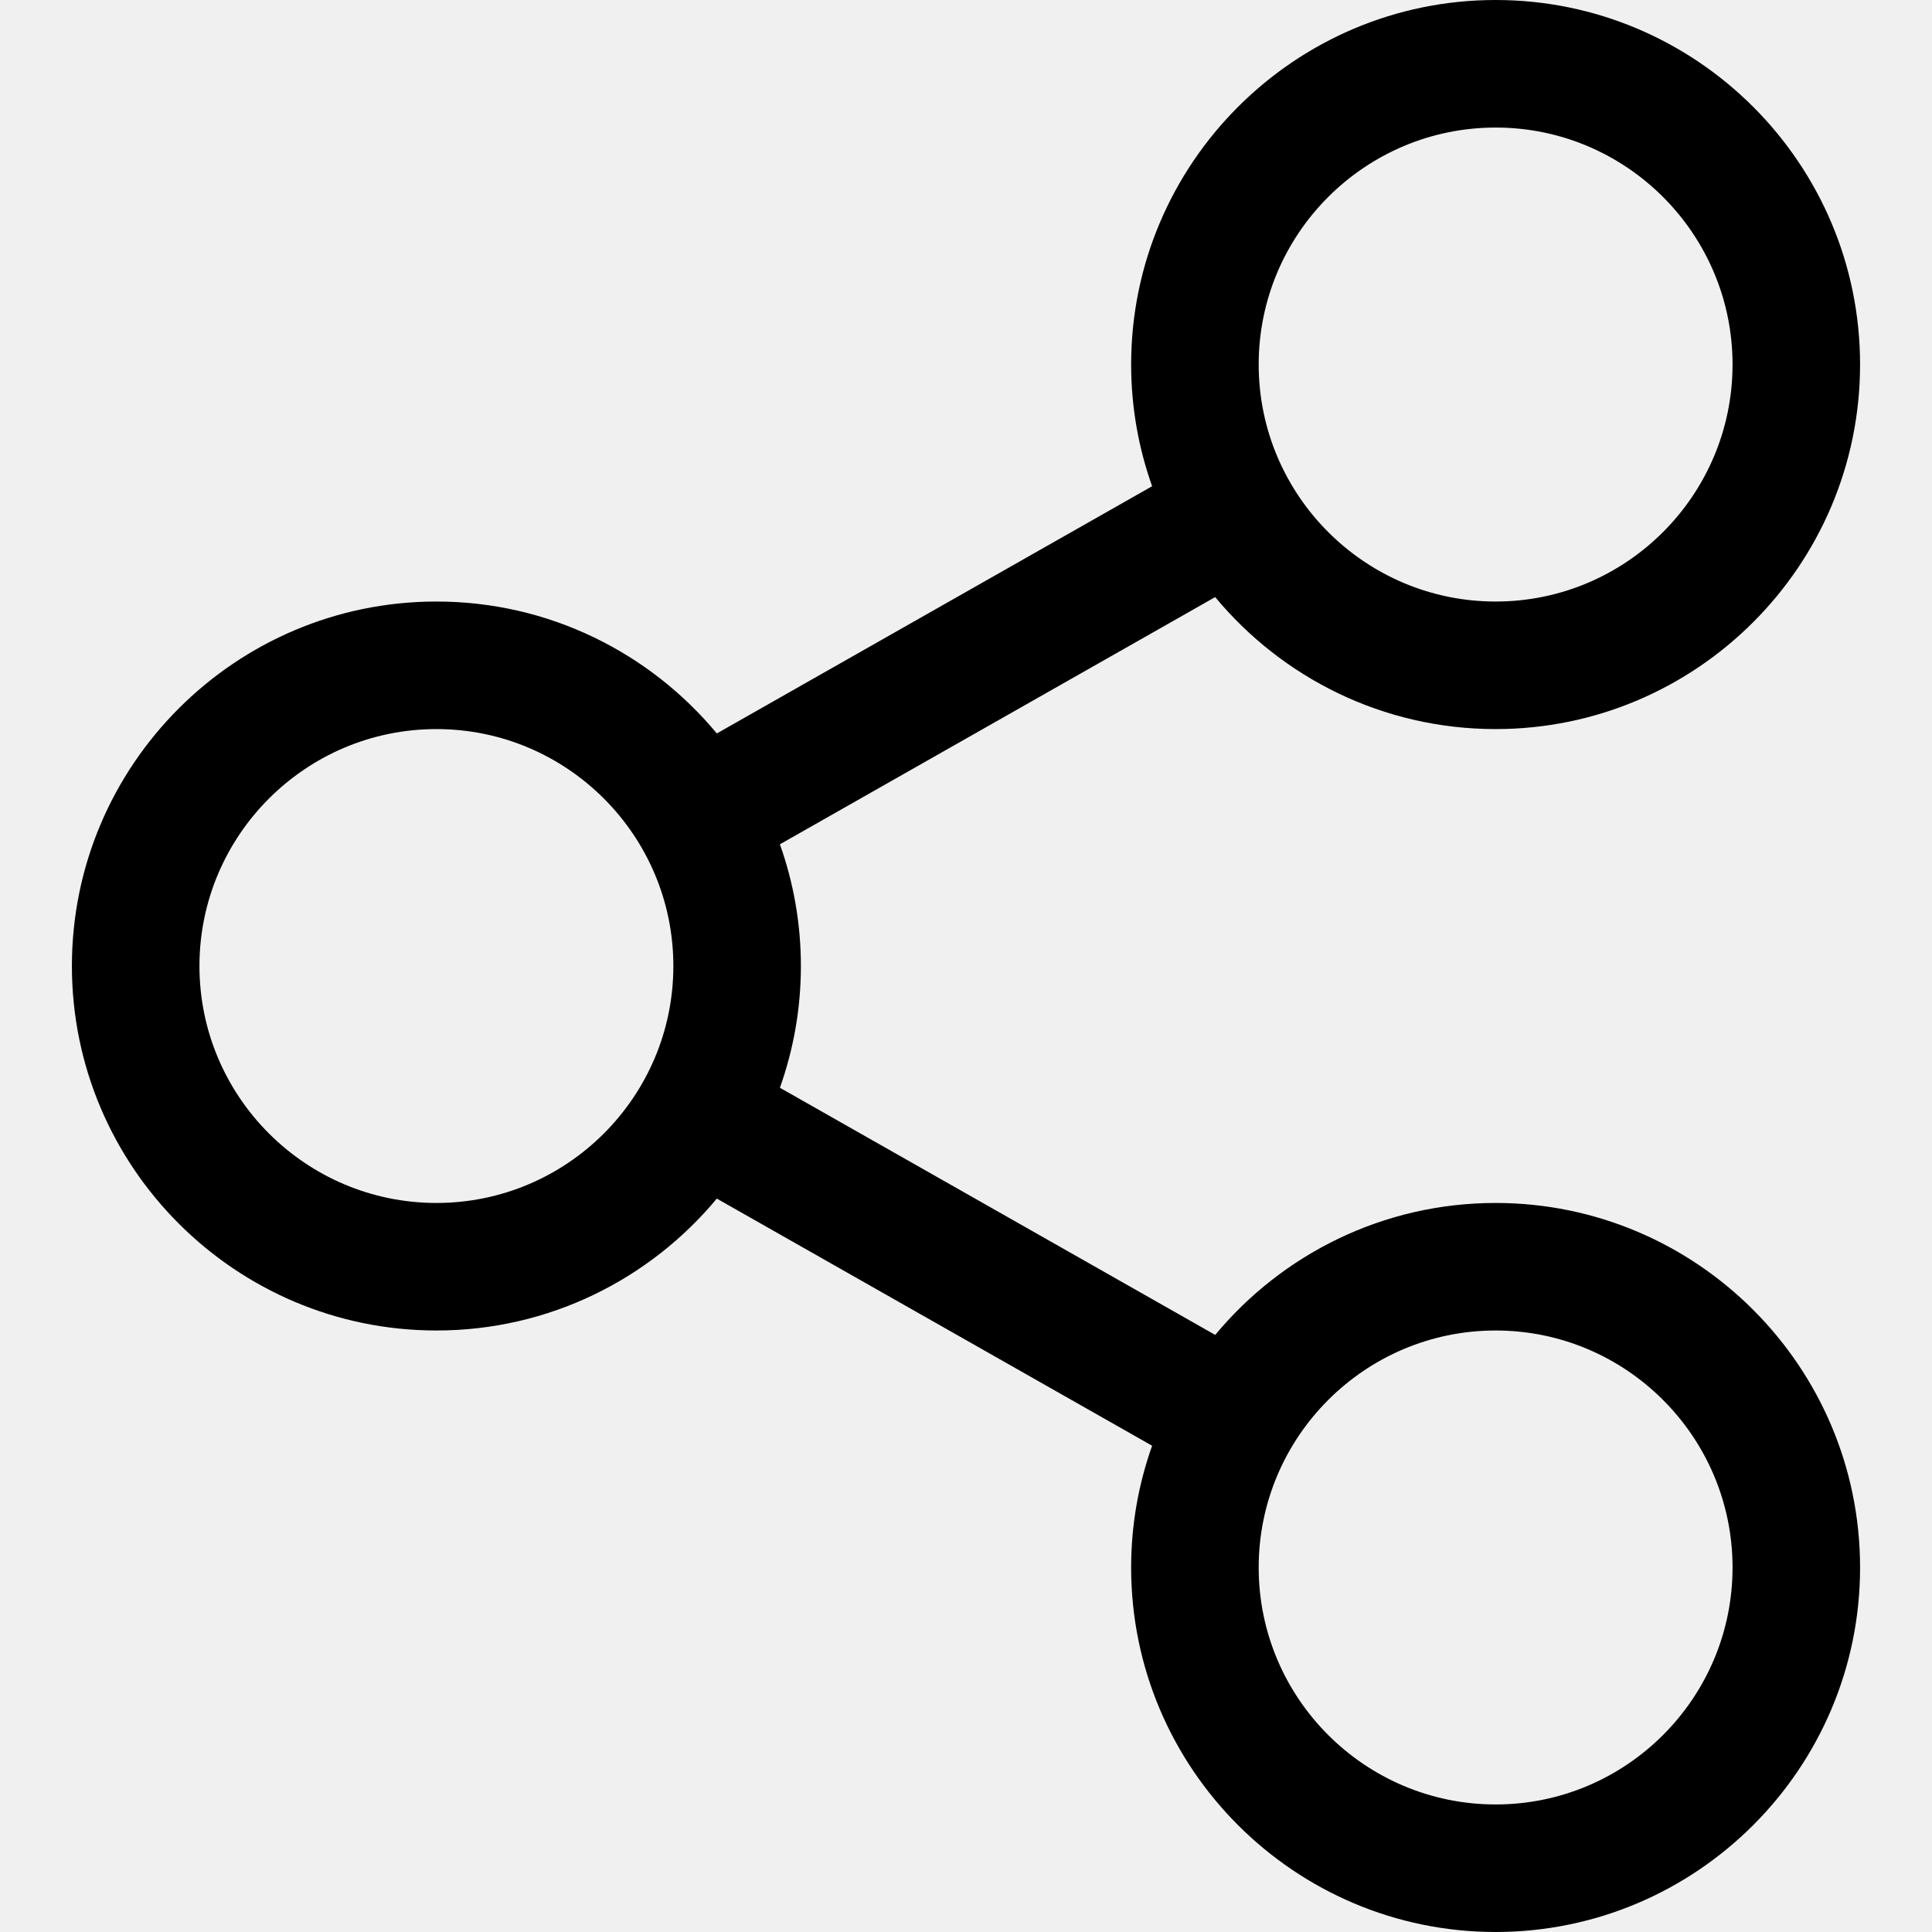
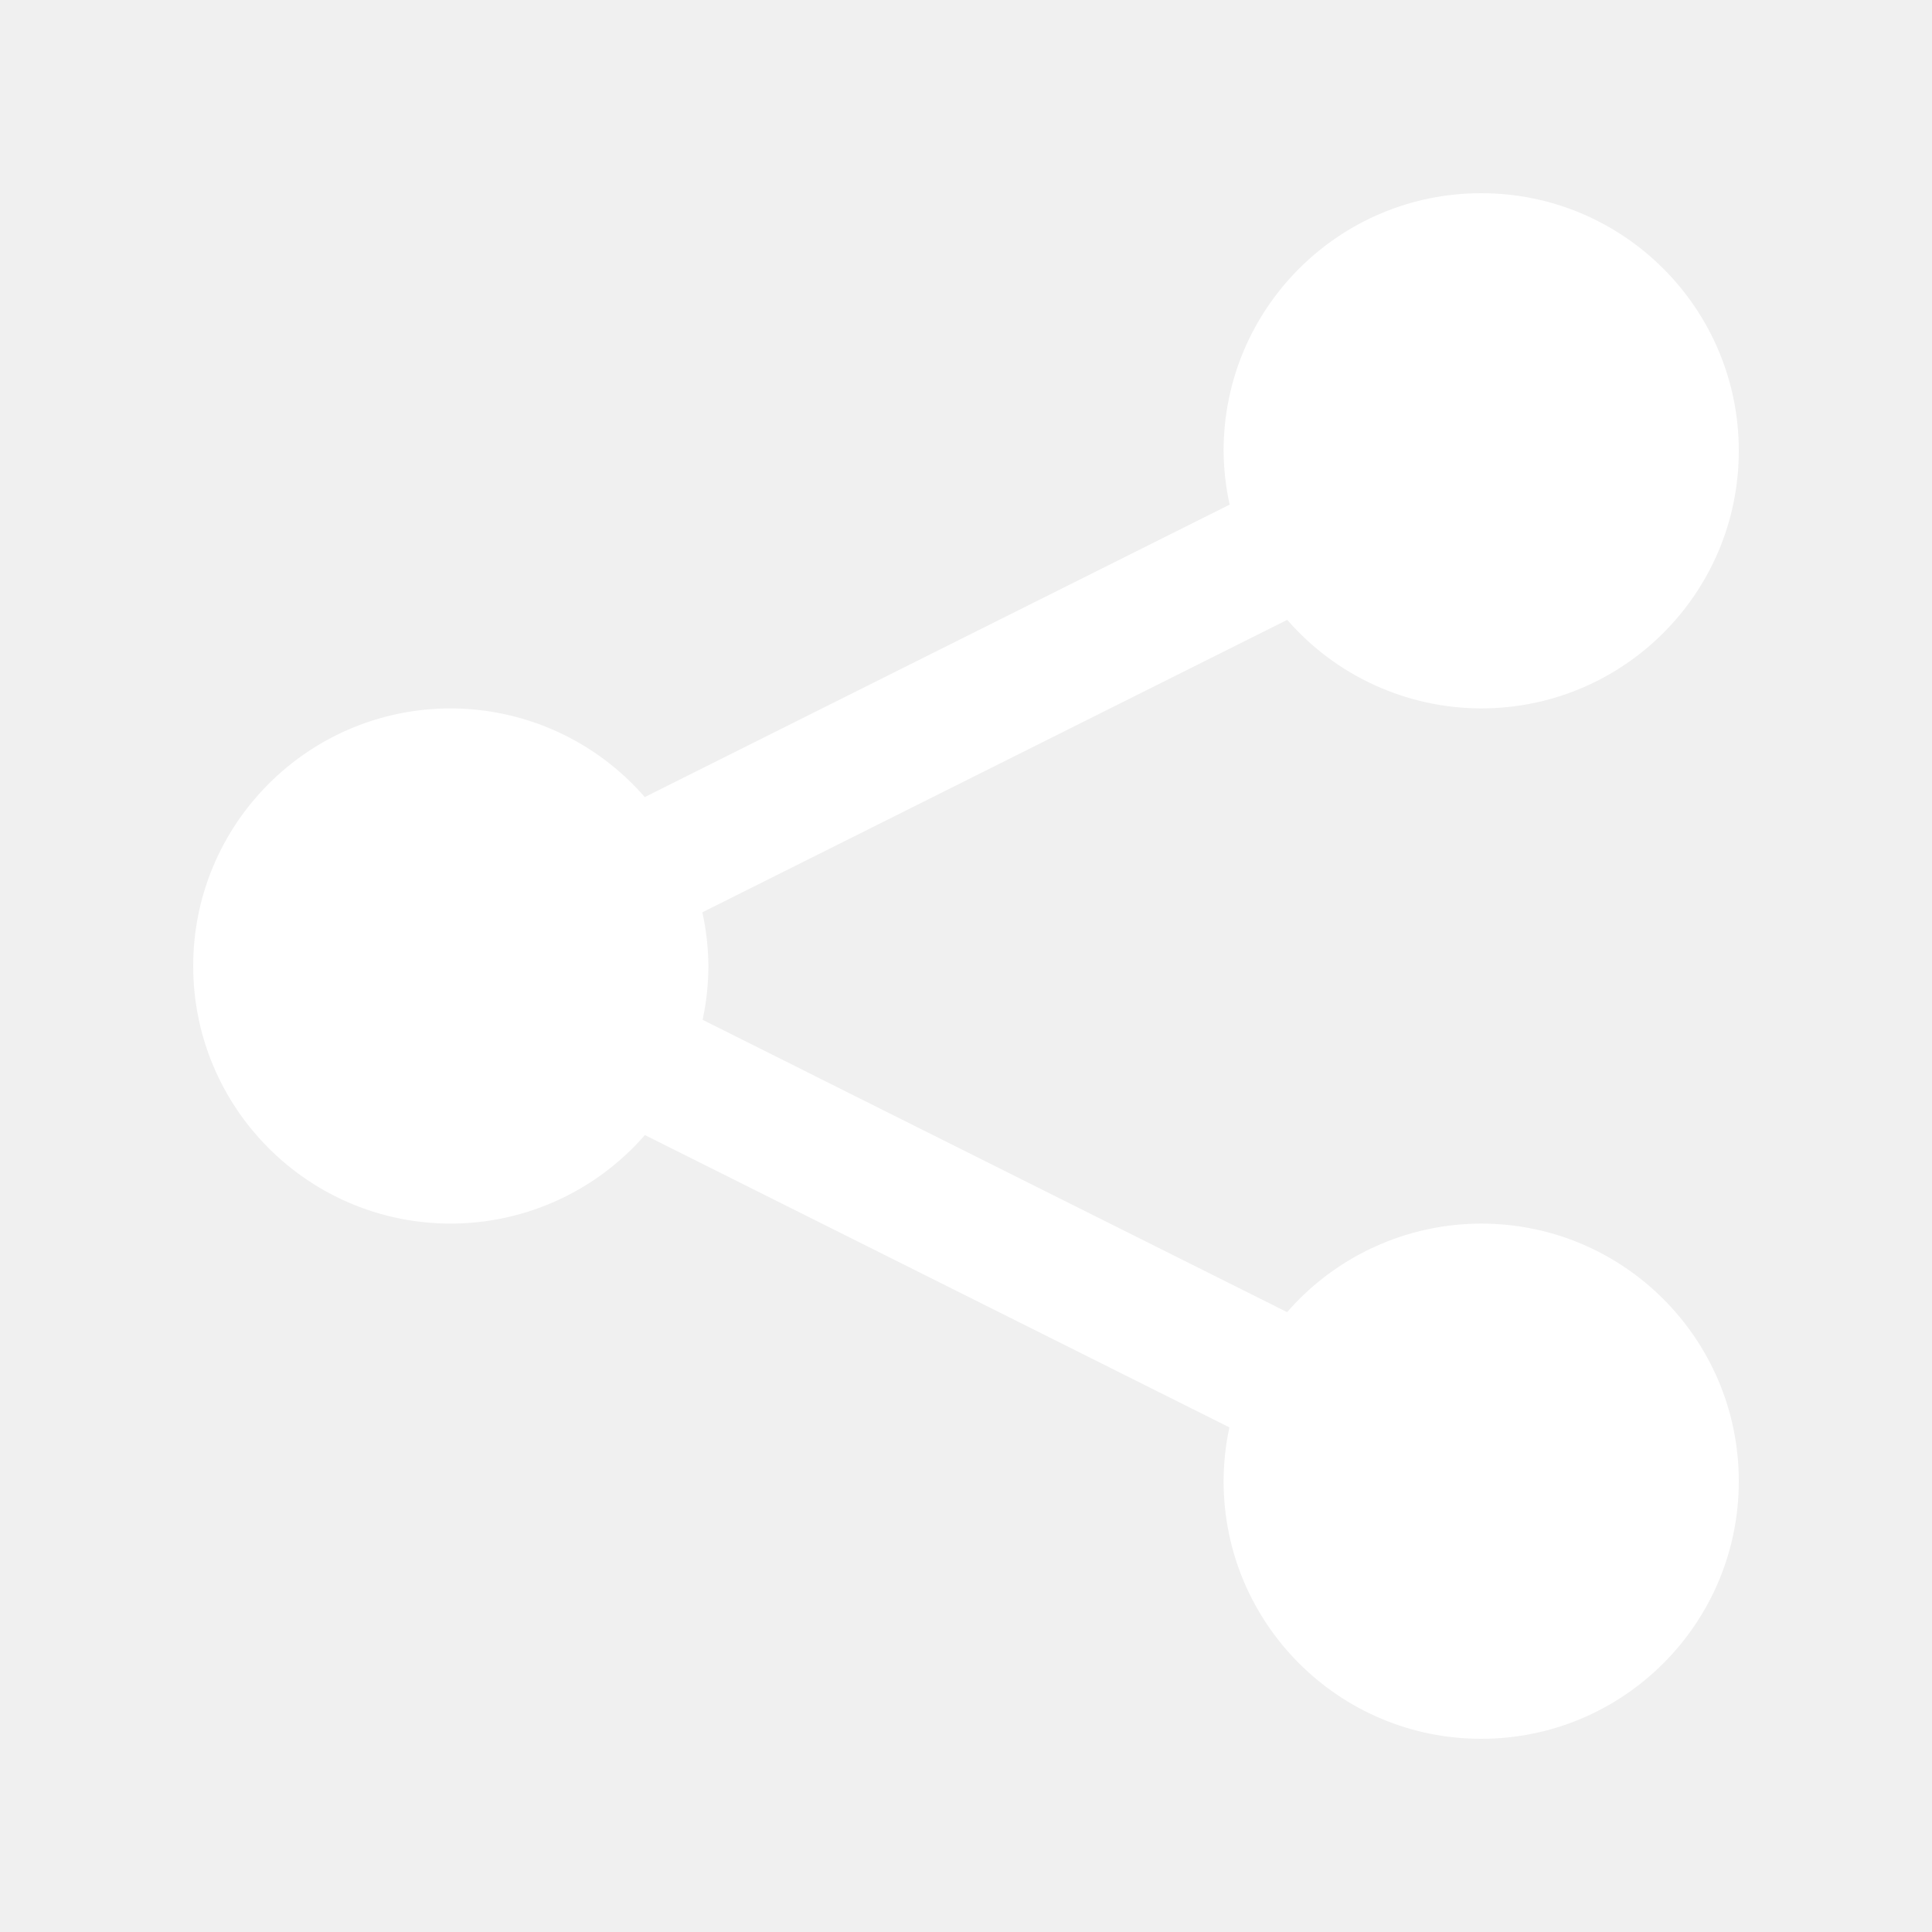
- <svg xmlns="http://www.w3.org/2000/svg" fill="#000000" height="800px" width="800px" version="1.1" id="Capa_1" viewBox="0 0 227.216 227.216" xml:space="preserve">
-   <path d="M175.897,141.476c-13.249,0-25.11,6.044-32.98,15.518l-51.194-29.066c1.592-4.48,2.467-9.297,2.467-14.317  c0-5.019-0.875-9.836-2.467-14.316l51.19-29.073c7.869,9.477,19.732,15.523,32.982,15.523c23.634,0,42.862-19.235,42.862-42.879  C218.759,19.229,199.531,0,175.897,0C152.26,0,133.03,19.229,133.03,42.865c0,5.02,0.874,9.838,2.467,14.319L84.304,86.258  c-7.869-9.472-19.729-15.514-32.975-15.514c-23.64,0-42.873,19.229-42.873,42.866c0,23.636,19.233,42.865,42.873,42.865  c13.246,0,25.105-6.042,32.974-15.513l51.194,29.067c-1.593,4.481-2.468,9.3-2.468,14.321c0,23.636,19.23,42.865,42.867,42.865  c23.634,0,42.862-19.23,42.862-42.865C218.759,160.71,199.531,141.476,175.897,141.476z M175.897,15  c15.363,0,27.862,12.5,27.862,27.865c0,15.373-12.499,27.879-27.862,27.879c-15.366,0-27.867-12.506-27.867-27.879  C148.03,27.5,160.531,15,175.897,15z M51.33,141.476c-15.369,0-27.873-12.501-27.873-27.865c0-15.366,12.504-27.866,27.873-27.866  c15.363,0,27.861,12.5,27.861,27.866C79.191,128.975,66.692,141.476,51.33,141.476z M175.897,212.216  c-15.366,0-27.867-12.501-27.867-27.865c0-15.37,12.501-27.875,27.867-27.875c15.363,0,27.862,12.505,27.862,27.875  C203.759,199.715,191.26,212.216,175.897,212.216z" />
+ <svg xmlns="http://www.w3.org/2000/svg" fill="#FFFFFF" viewBox="0 0 30 30" width="30px" height="30px">
+   <path d="M 23 3 A 4 4 0 0 0 19 7 A 4 4 0 0 0 19.094 7.836 L 10.012 12.377 A 4 4 0 0 0 7 11 A 4 4 0 0 0 3 15 A 4 4 0 0 0 7 19 A 4 4 0 0 0 10.014 17.625 L 19.09 22.164 A 4 4 0 0 0 19 23 A 4 4 0 0 0 23 27 A 4 4 0 0 0 27 23 A 4 4 0 0 0 23 19 A 4 4 0 0 0 19.986 20.375 L 10.91 15.836 A 4 4 0 0 0 11 15 A 4 4 0 0 0 10.906 14.166 L 19.988 9.625 A 4 4 0 0 0 23 11 A 4 4 0 0 0 27 7 A 4 4 0 0 0 23 3 z" />
</svg>
